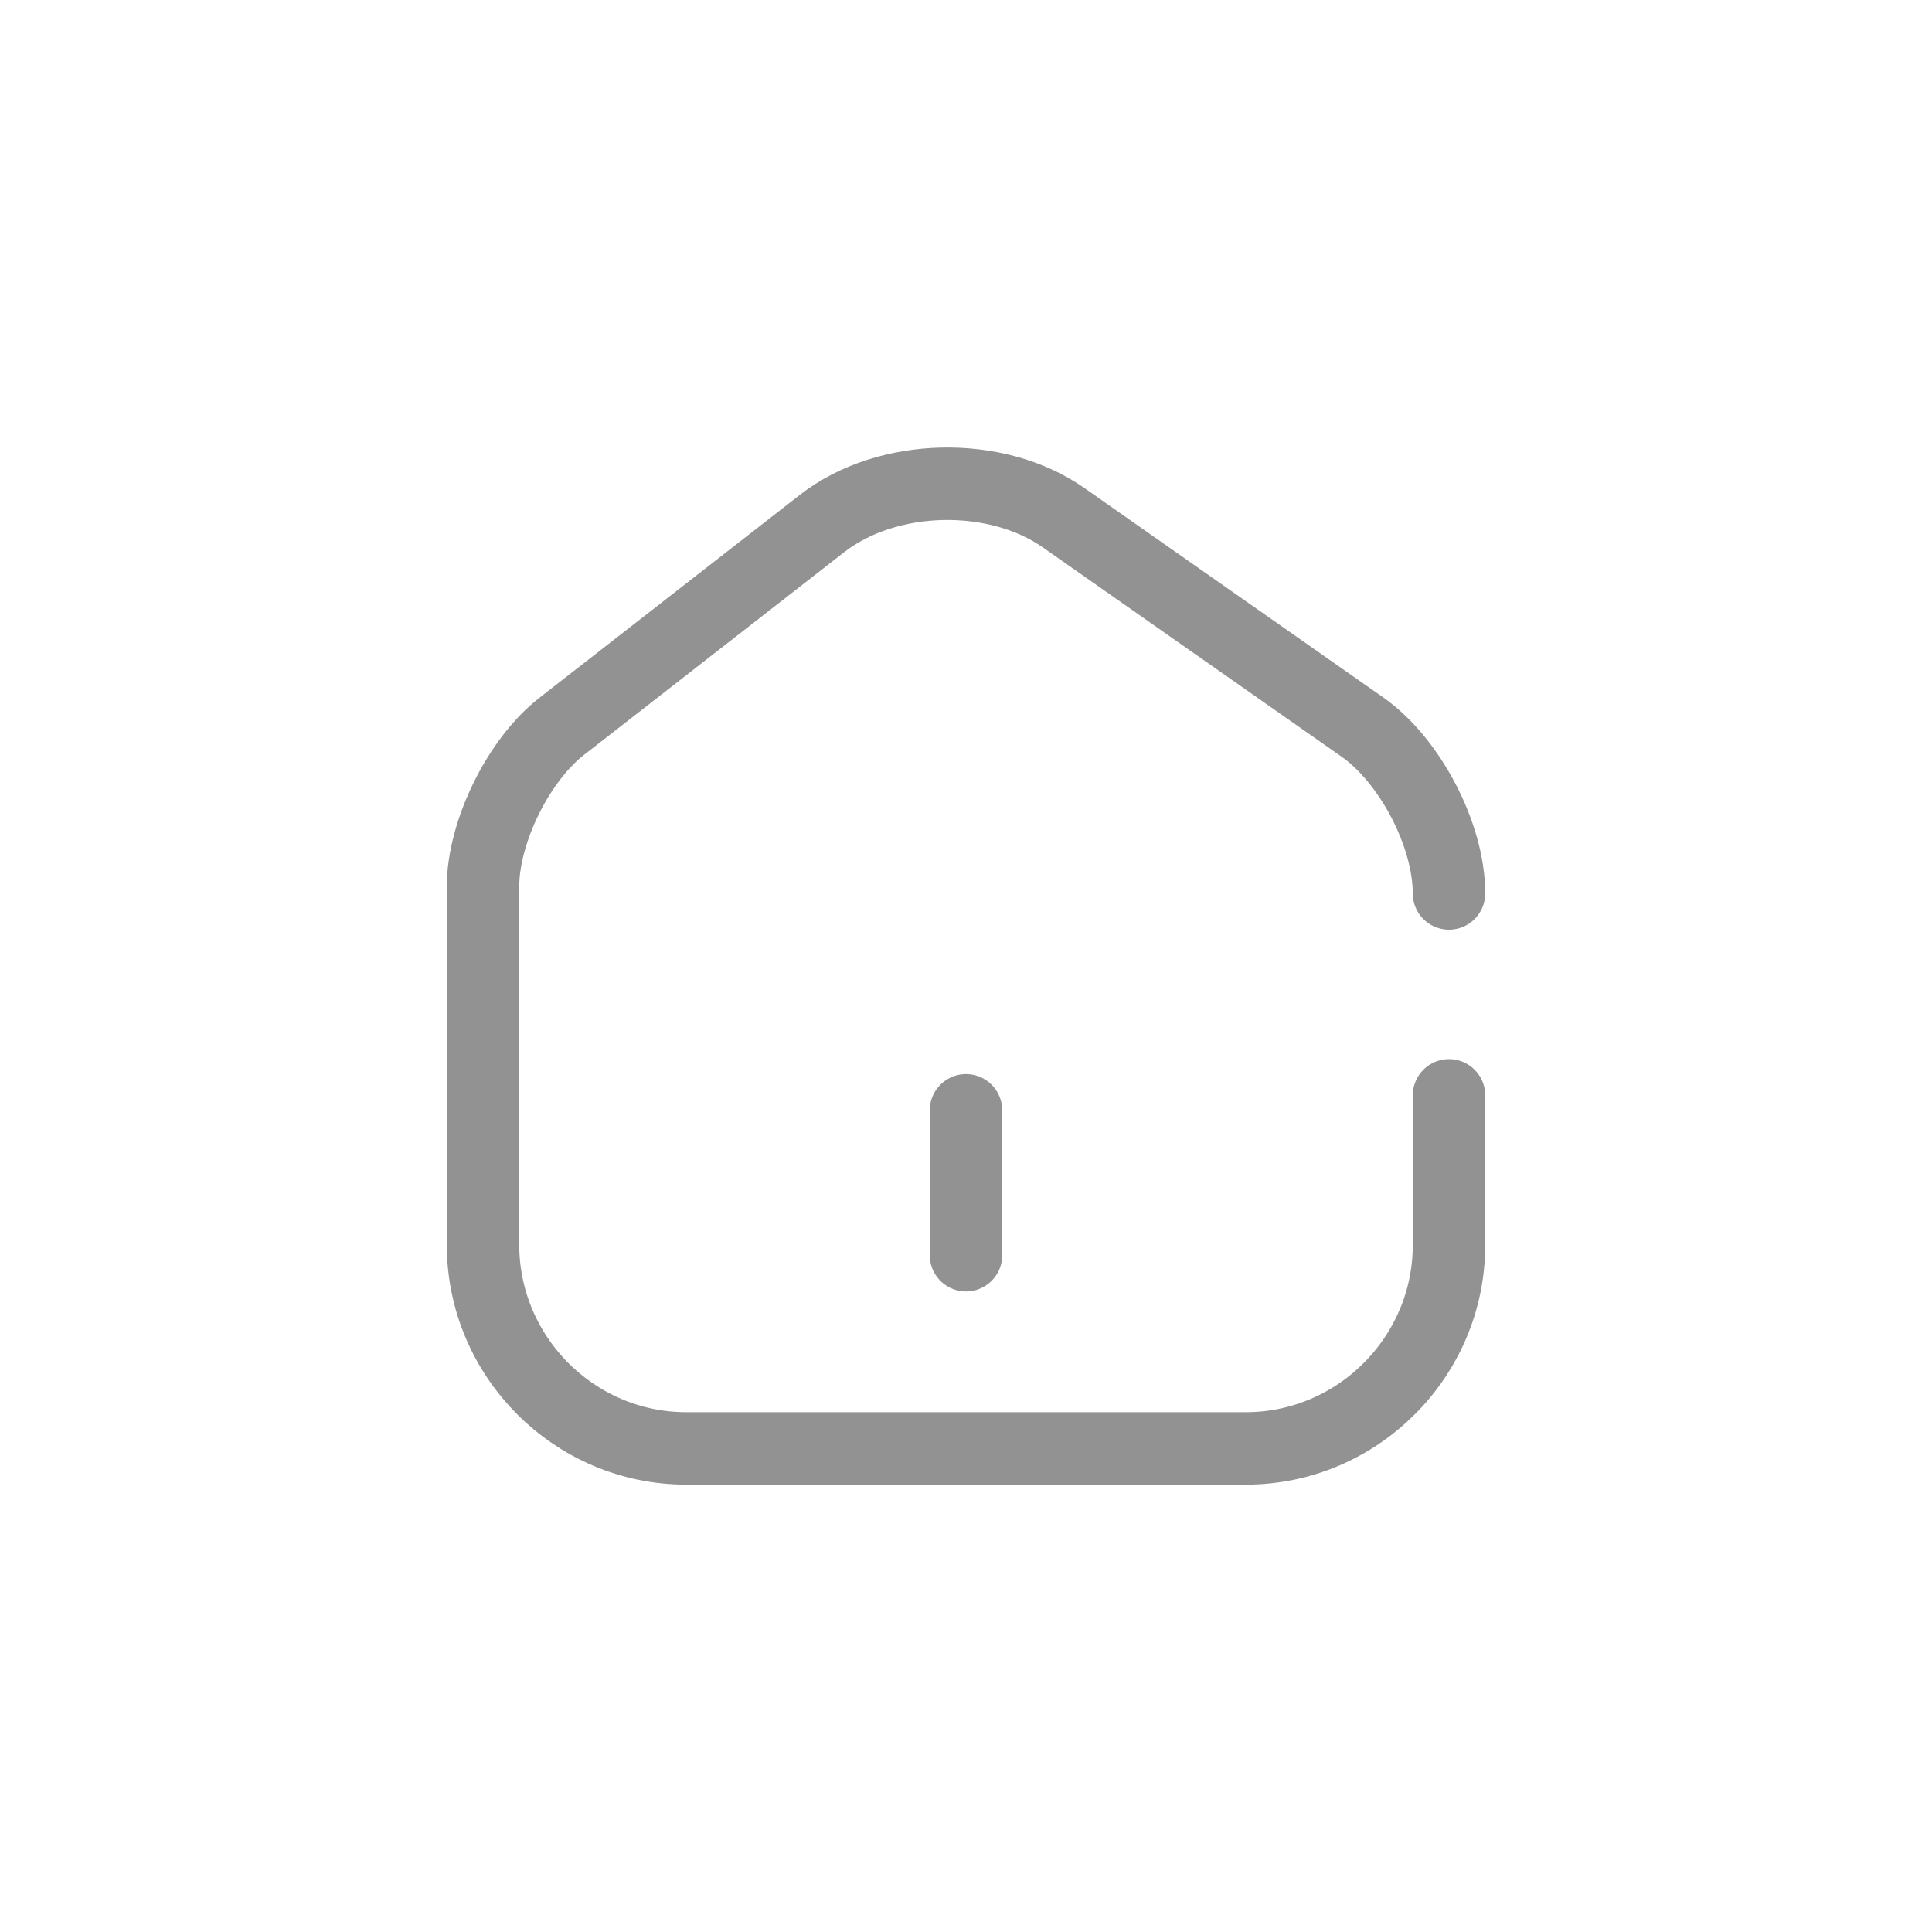
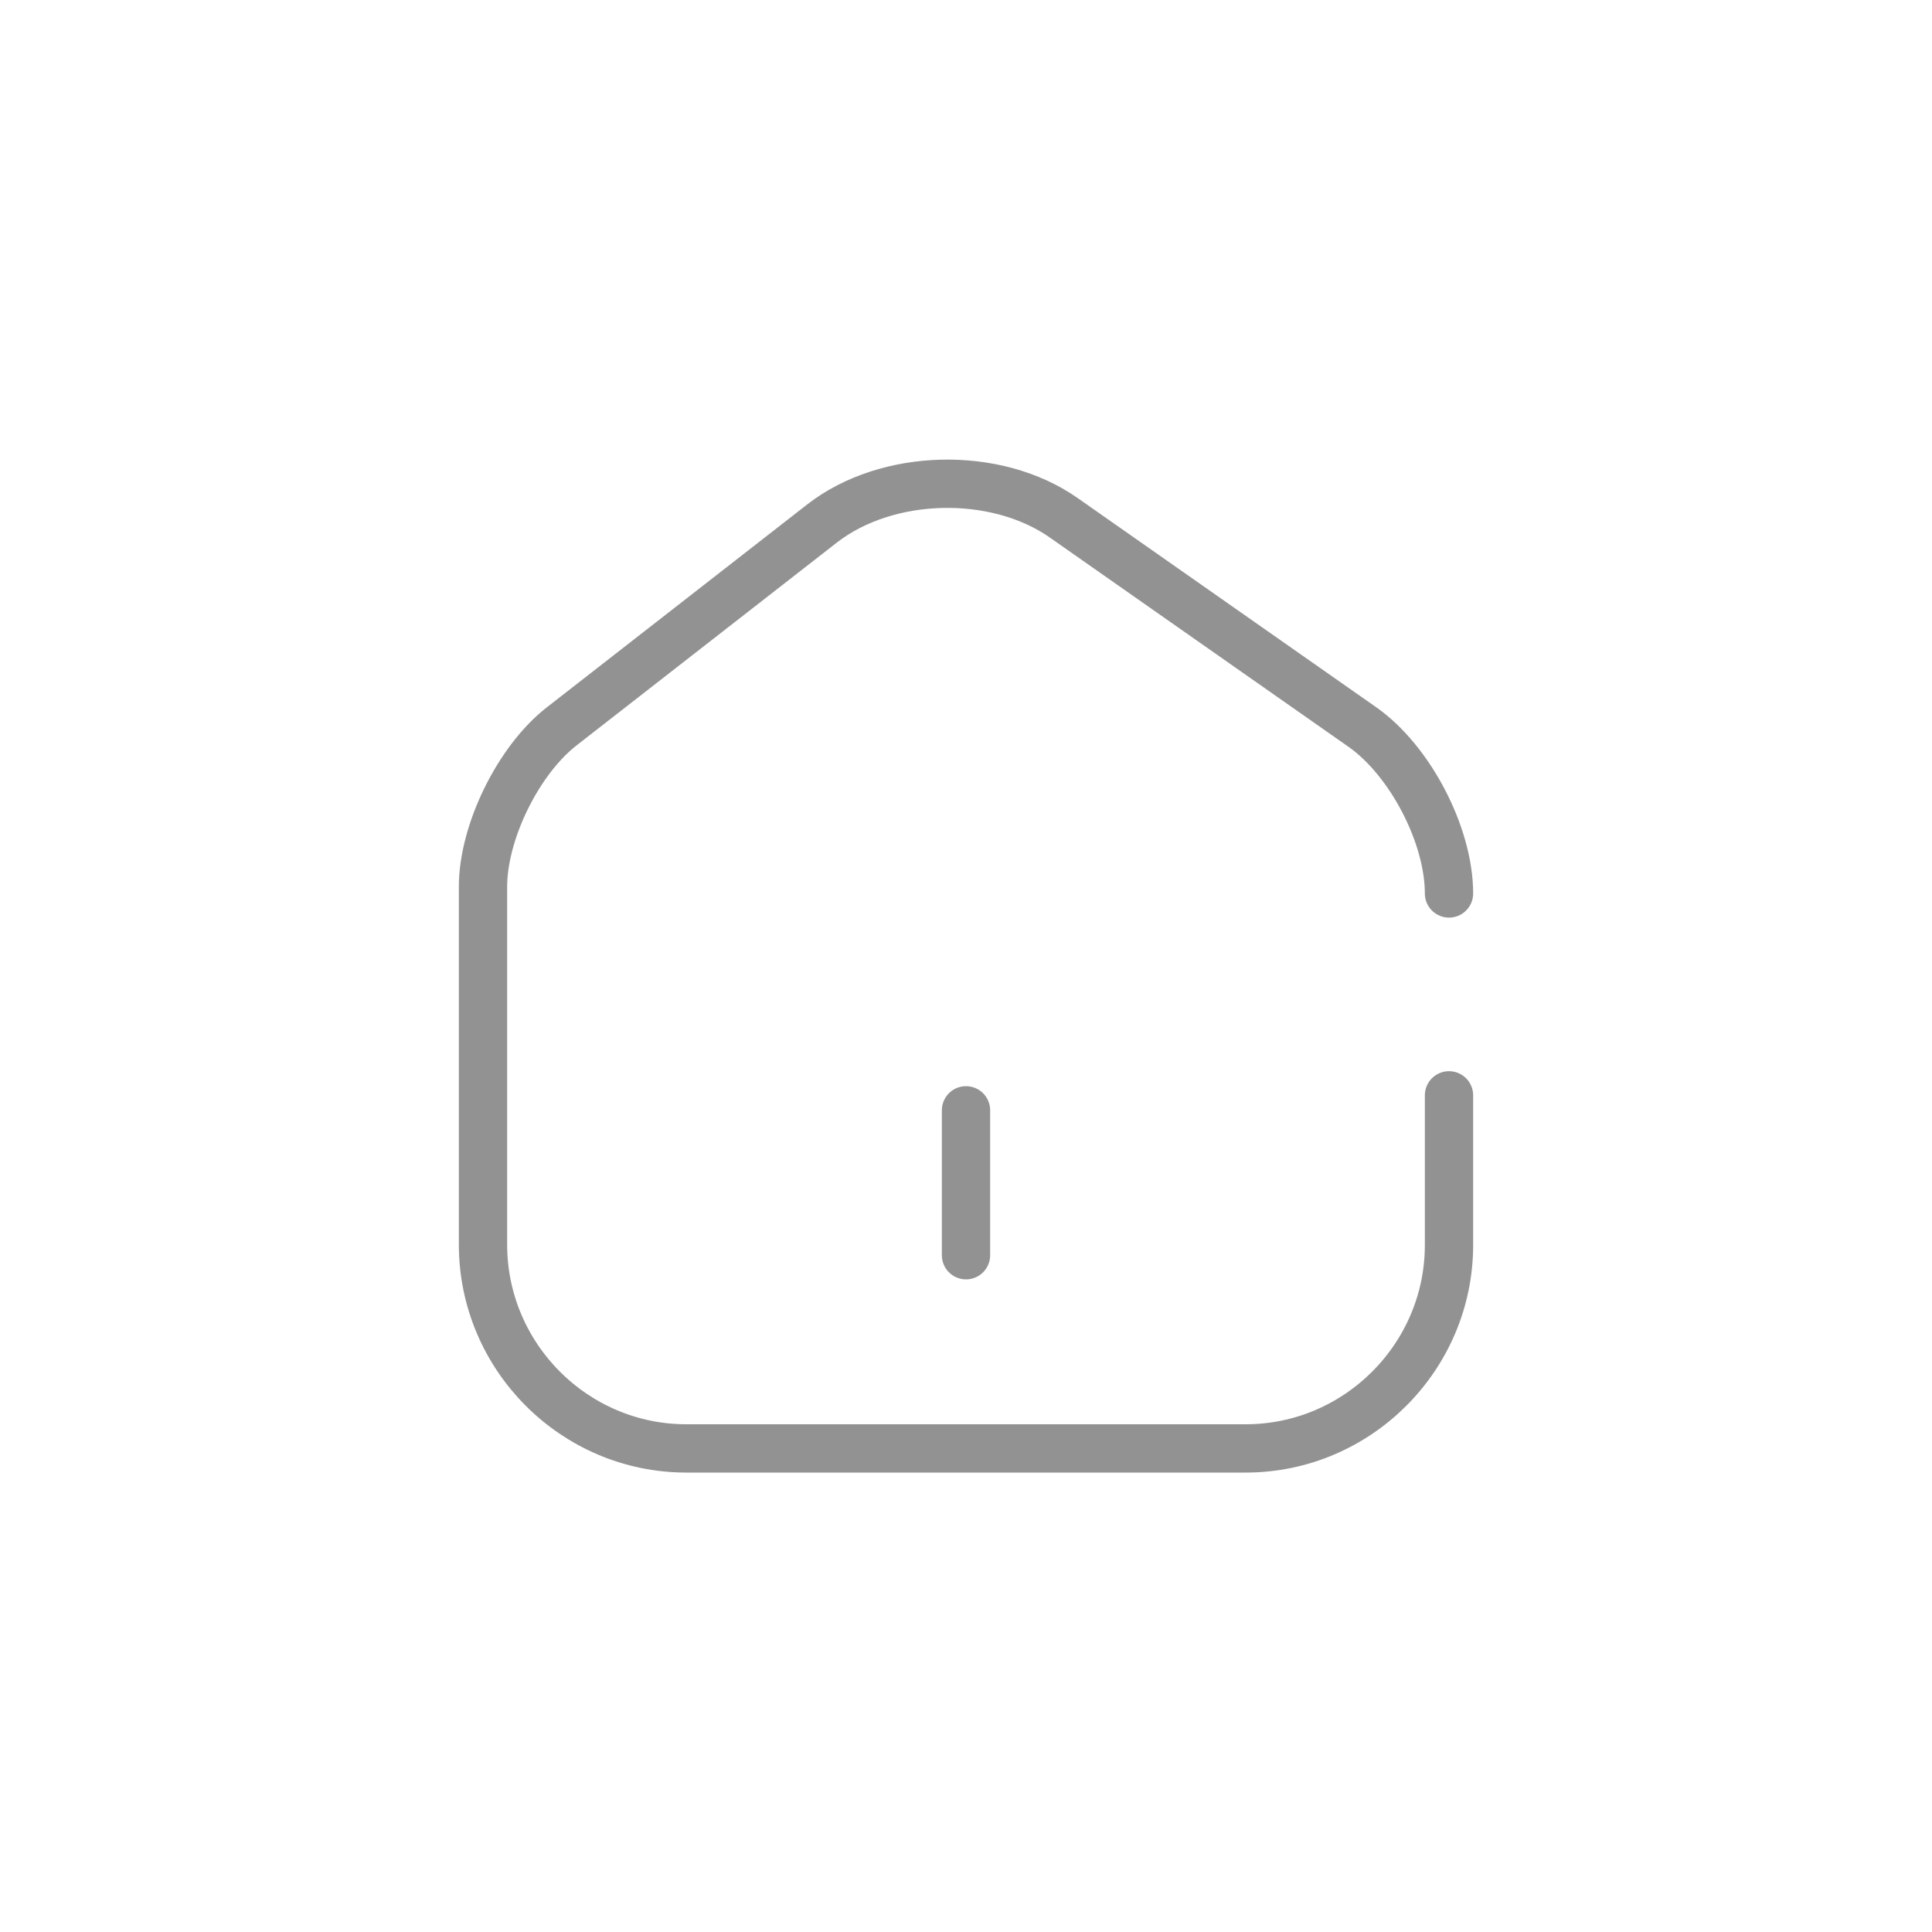
<svg xmlns="http://www.w3.org/2000/svg" width="40" height="40" viewBox="0 0 40 40" fill="none">
-   <path d="M30 18.498C30 17.288 29.19 15.738 28.2 15.048L22.02 10.718C20.62 9.738 18.37 9.788 17.02 10.838L11.63 15.038C10.73 15.738 10 17.228 10 18.358V25.768C10 28.088 11.89 29.988 14.21 29.988H25.79C28.11 29.988 30 28.088 30 25.778V22.678M20 25.988V22.988" stroke="#272727" stroke-opacity="0.5" stroke-width="1.5" stroke-linecap="round" stroke-linejoin="round" />
+   <path d="M30 18.498C30 17.288 29.19 15.738 28.2 15.048L22.02 10.718C20.62 9.738 18.37 9.788 17.02 10.838L11.63 15.038C10.73 15.738 10 17.228 10 18.358V25.768C10 28.088 11.89 29.988 14.21 29.988H25.79C28.11 29.988 30 28.088 30 25.778V22.678M20 25.988V22.988" stroke="#272727" stroke-opacity="0.5" strokeWidth="1.5" stroke-linecap="round" stroke-linejoin="round" />
</svg>
